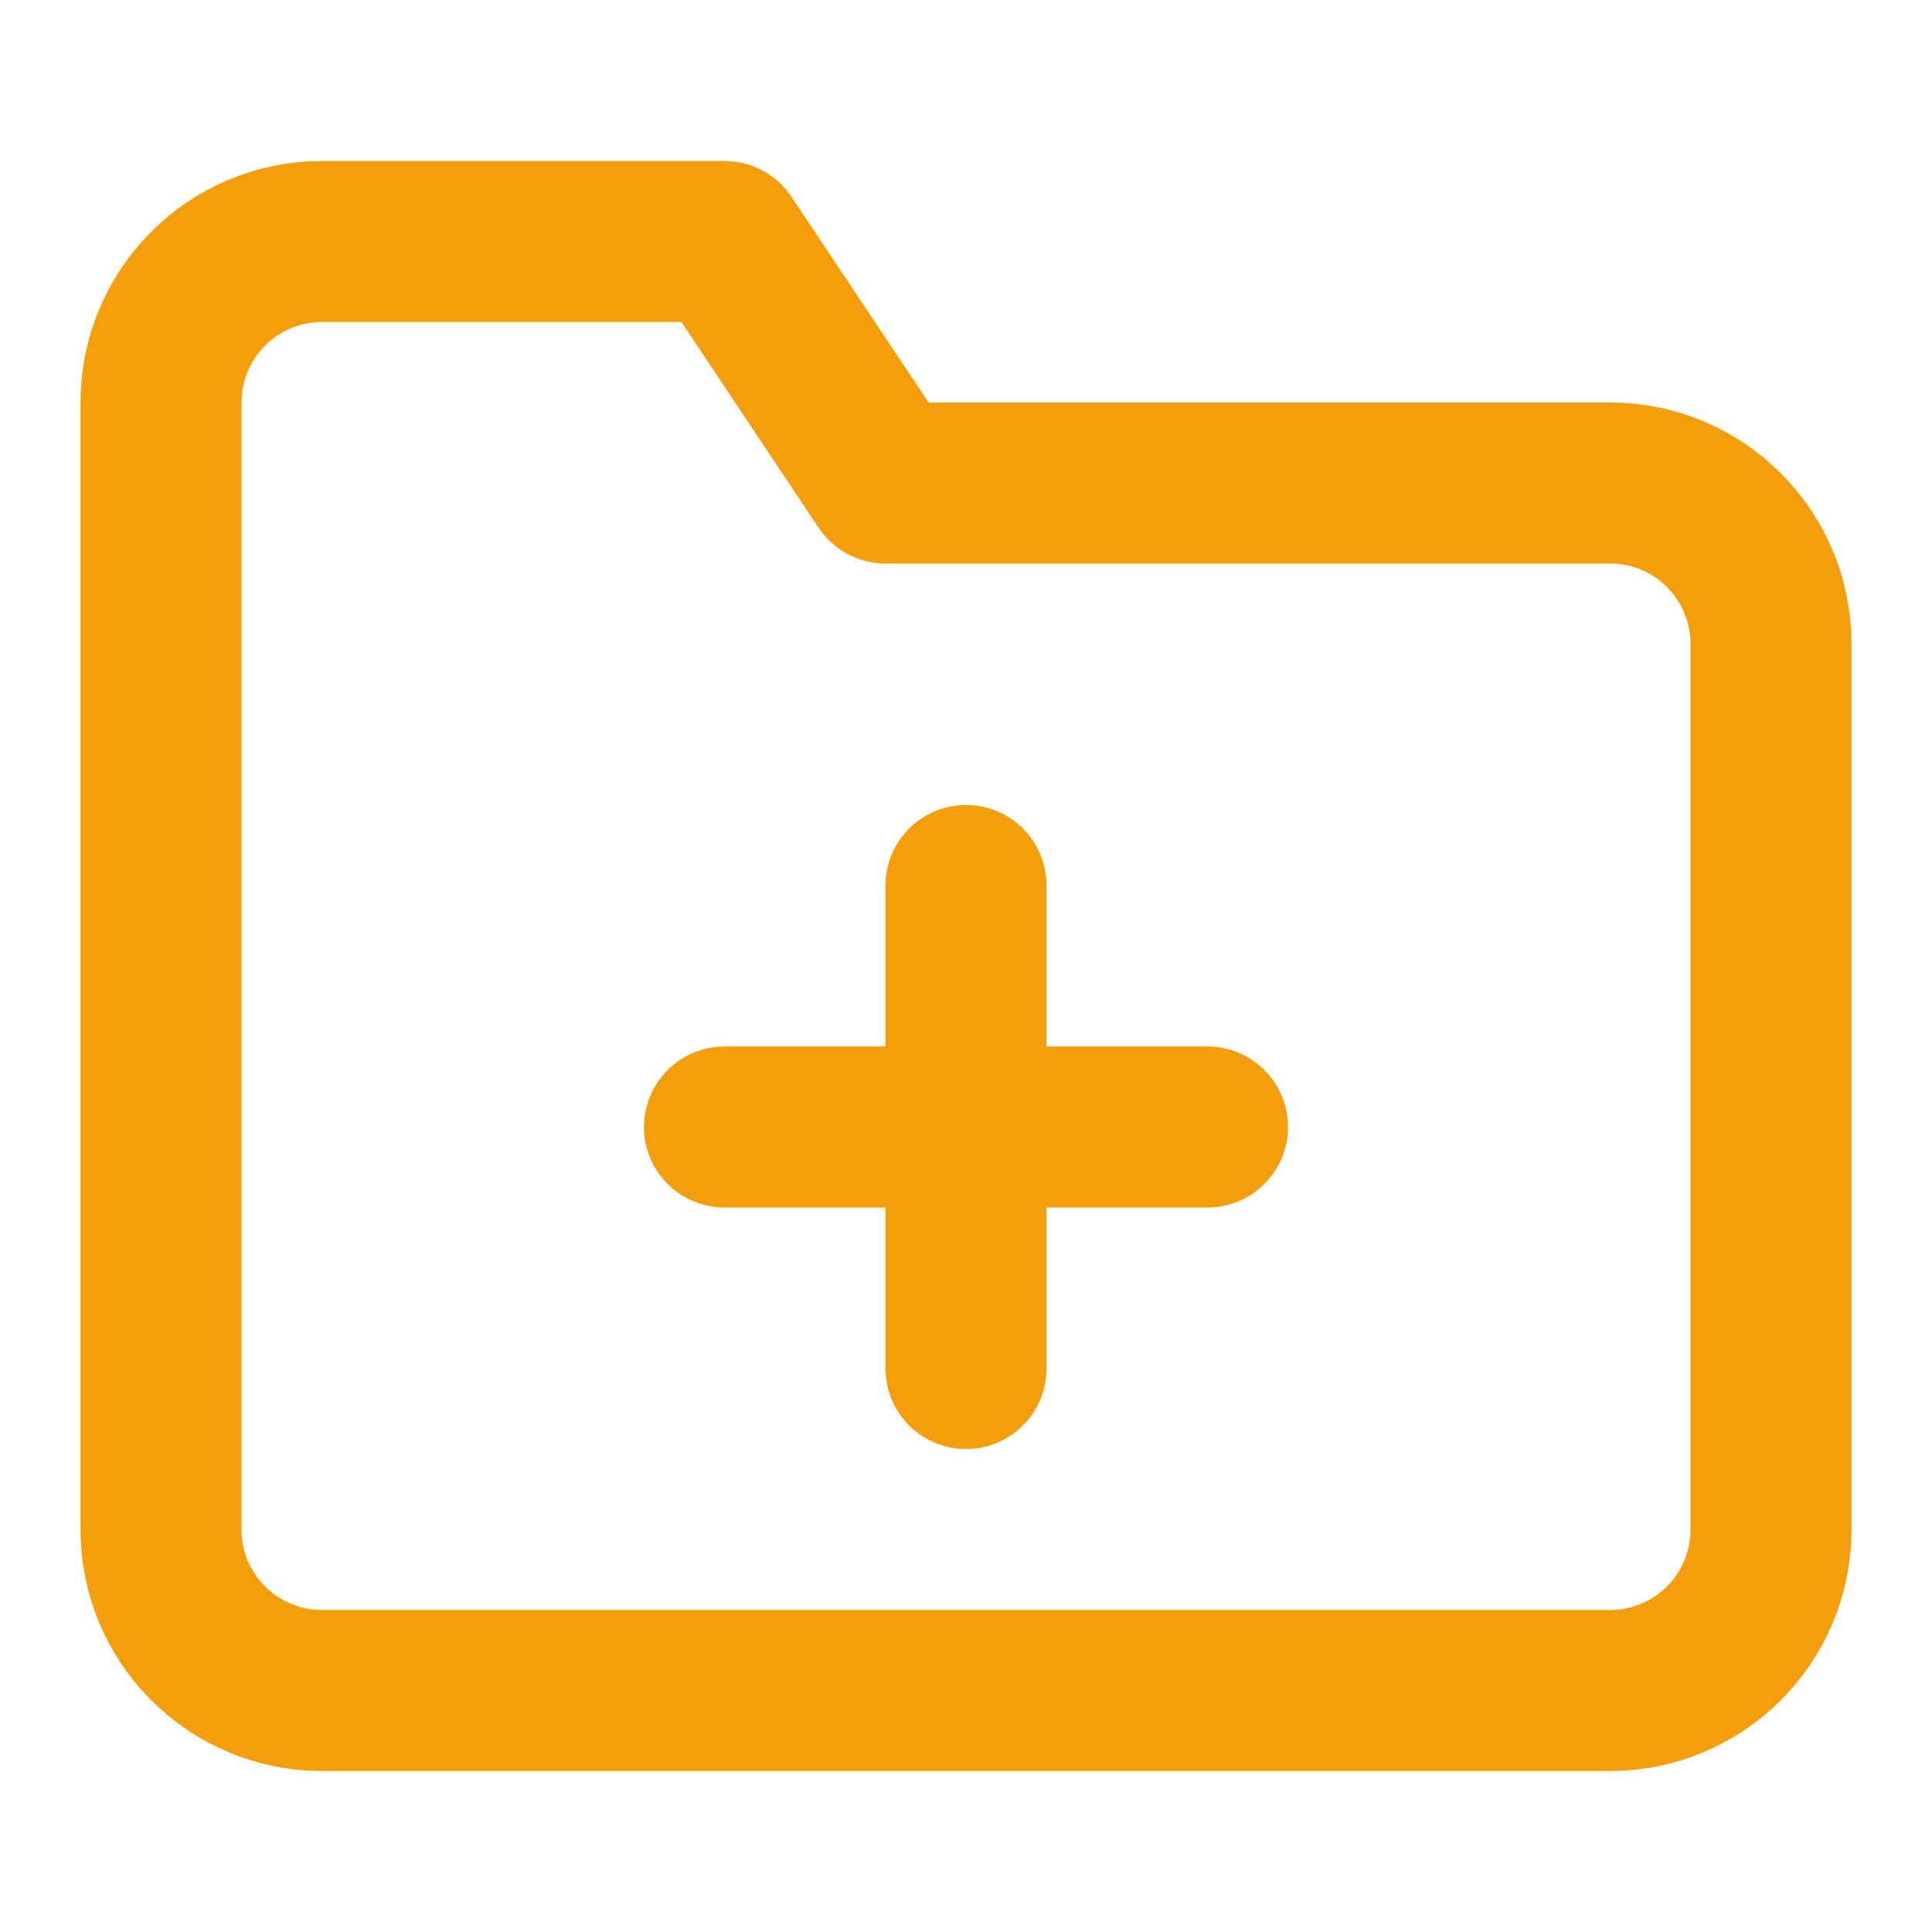
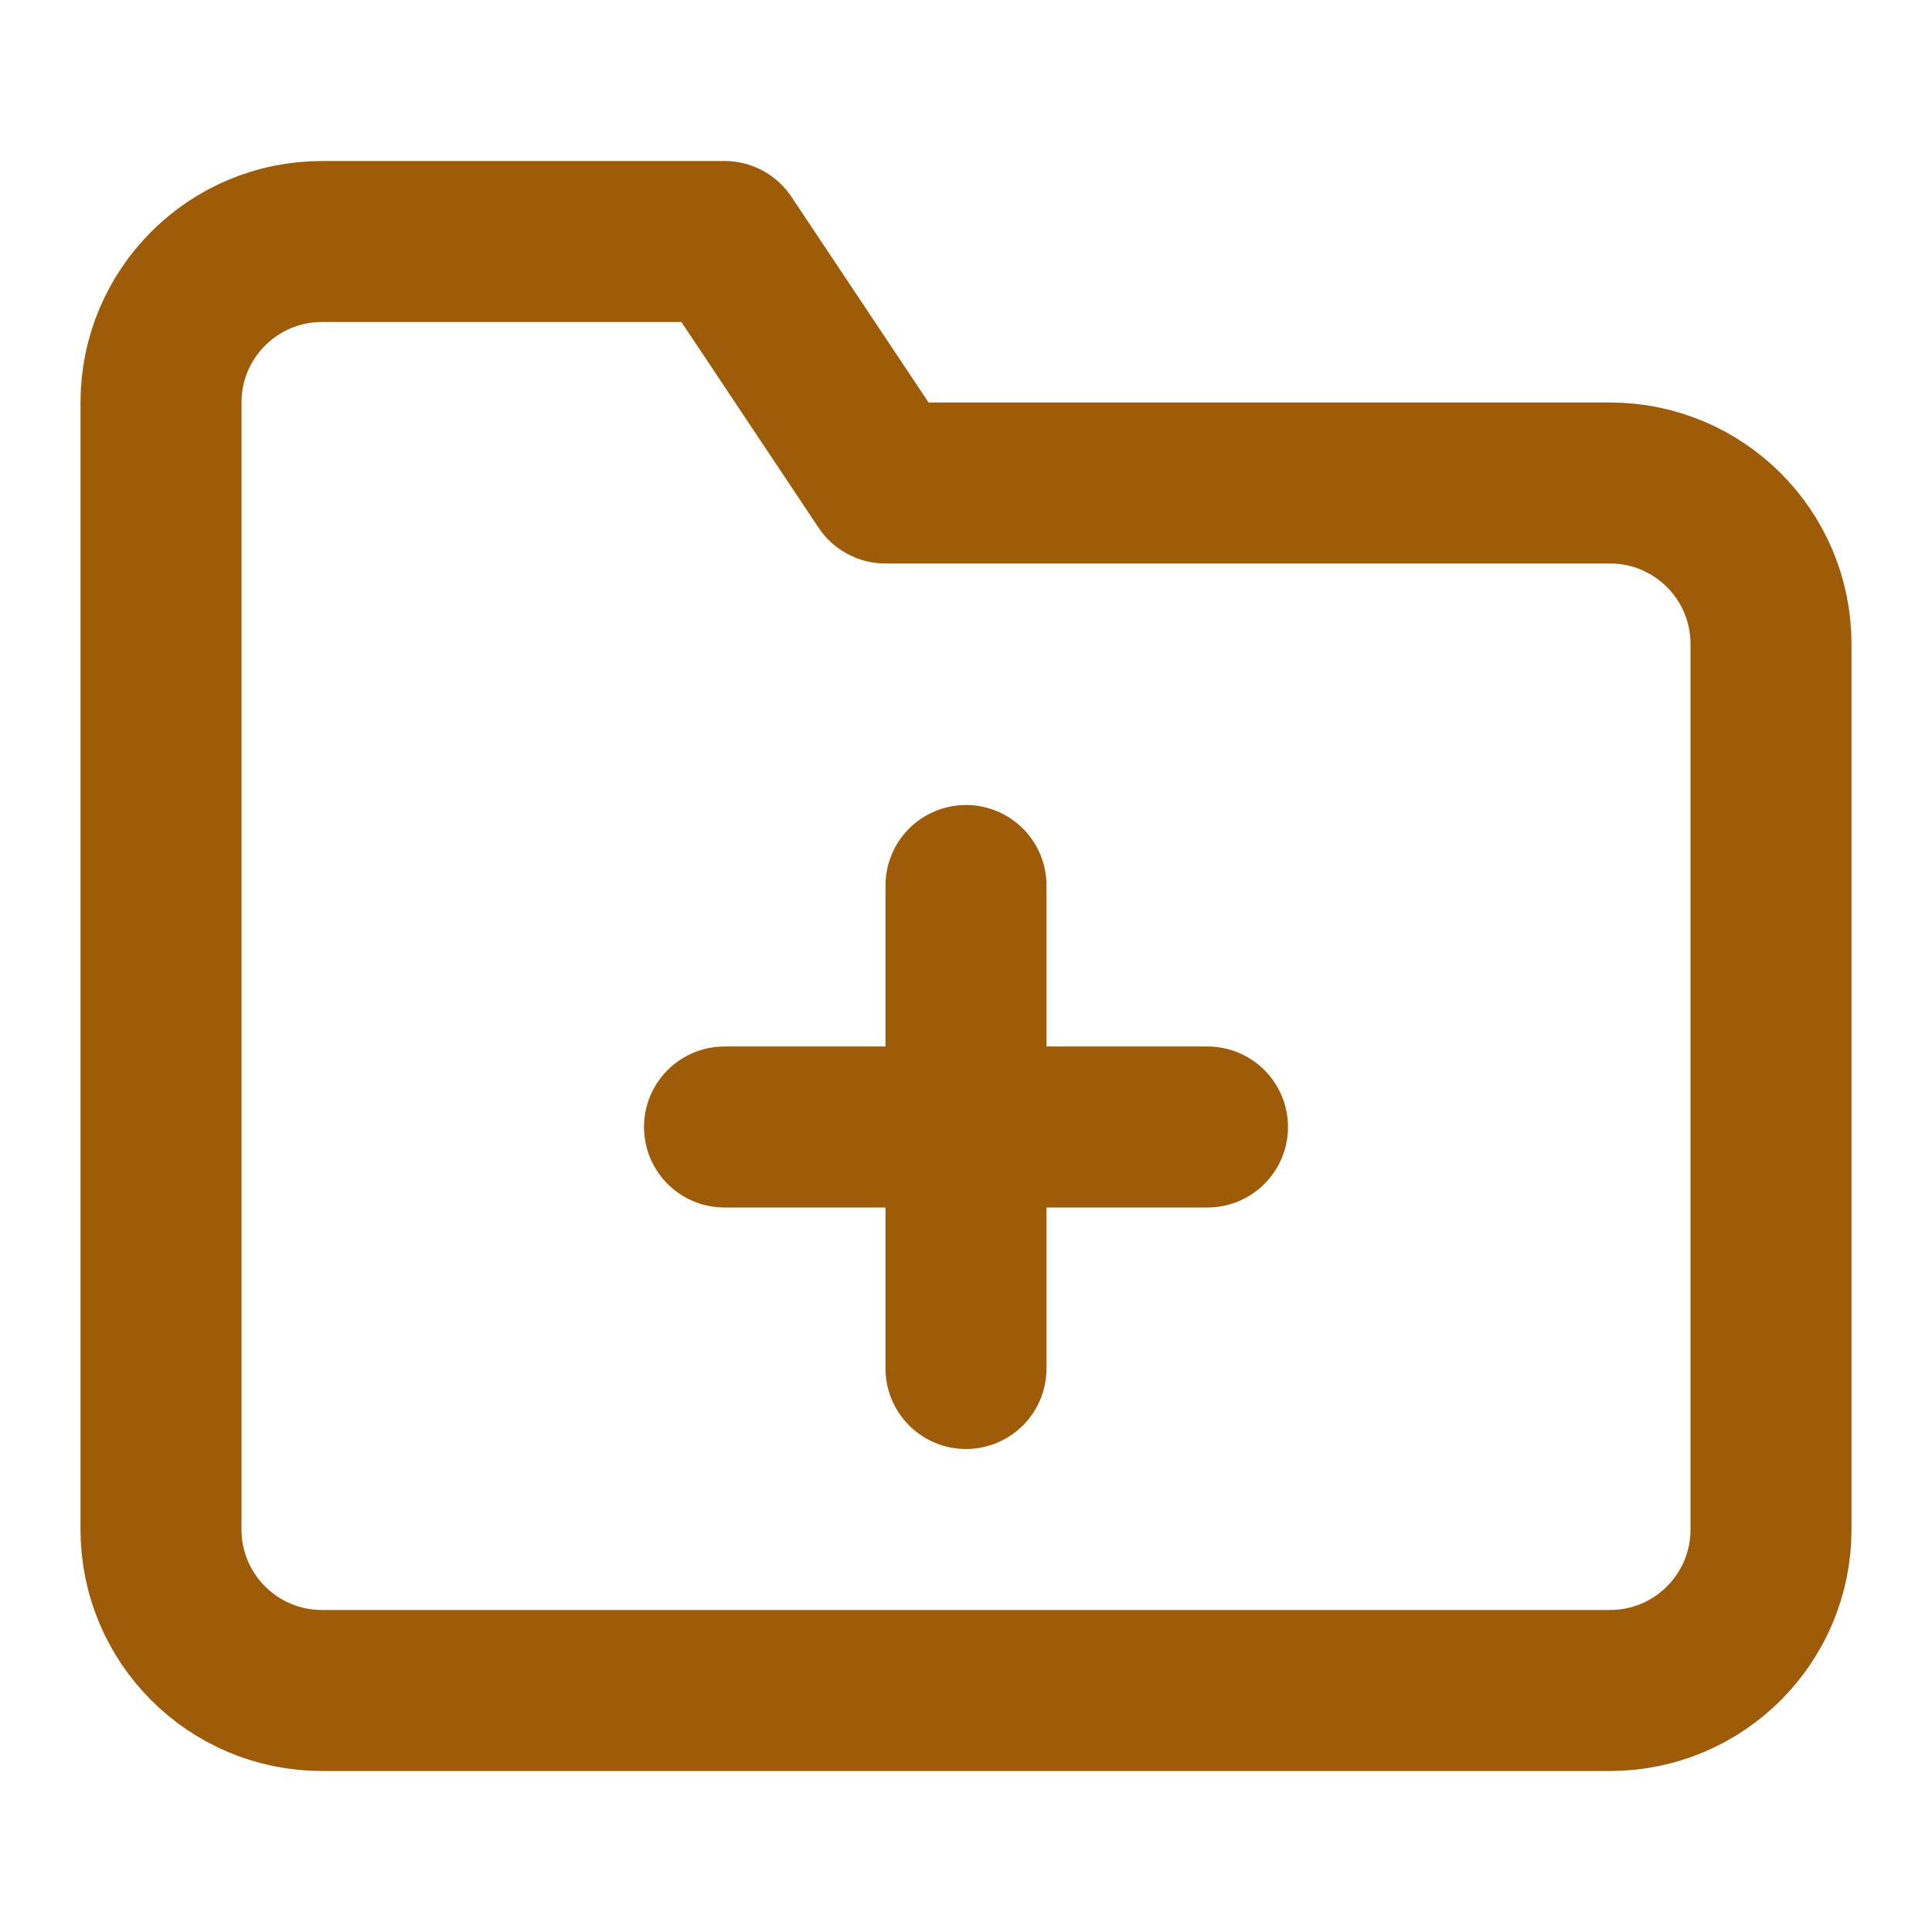
- <svg xmlns="http://www.w3.org/2000/svg" width="24" height="24" viewBox="0 0 24 24" fill="none" stroke="#F59E0B" stroke-width="2" stroke-linecap="round" stroke-linejoin="round">
-   <path d="M22 19a2 2 0 0 1-2 2H4a2 2 0 0 1-2-2V5a2 2 0 0 1 2-2h5l2 3h9a2 2 0 0 1 2 2z" />
-   <line x1="12" y1="11" x2="12" y2="17" />
-   <line x1="9" y1="14" x2="15" y2="14" />
+ <svg xmlns="http://www.w3.org/2000/svg" width="24" height="24" viewBox="0 0 24 24" fill="none" stroke-width="2" stroke-linecap="round" stroke-linejoin="round">
+   <style>
+     .ic { stroke: #9E5B08; }
+     @media (prefers-color-scheme: dark) { .ic { stroke: #F8AD00; } }
+   </style>
+   <g class="ic">
+     <path d="M22 19a2 2 0 0 1-2 2H4a2 2 0 0 1-2-2V5a2 2 0 0 1 2-2h5l2 3h9a2 2 0 0 1 2 2z" />
+     <line x1="12" y1="11" x2="12" y2="17" />
+     <line x1="9" y1="14" x2="15" y2="14" />
+   </g>
</svg>
